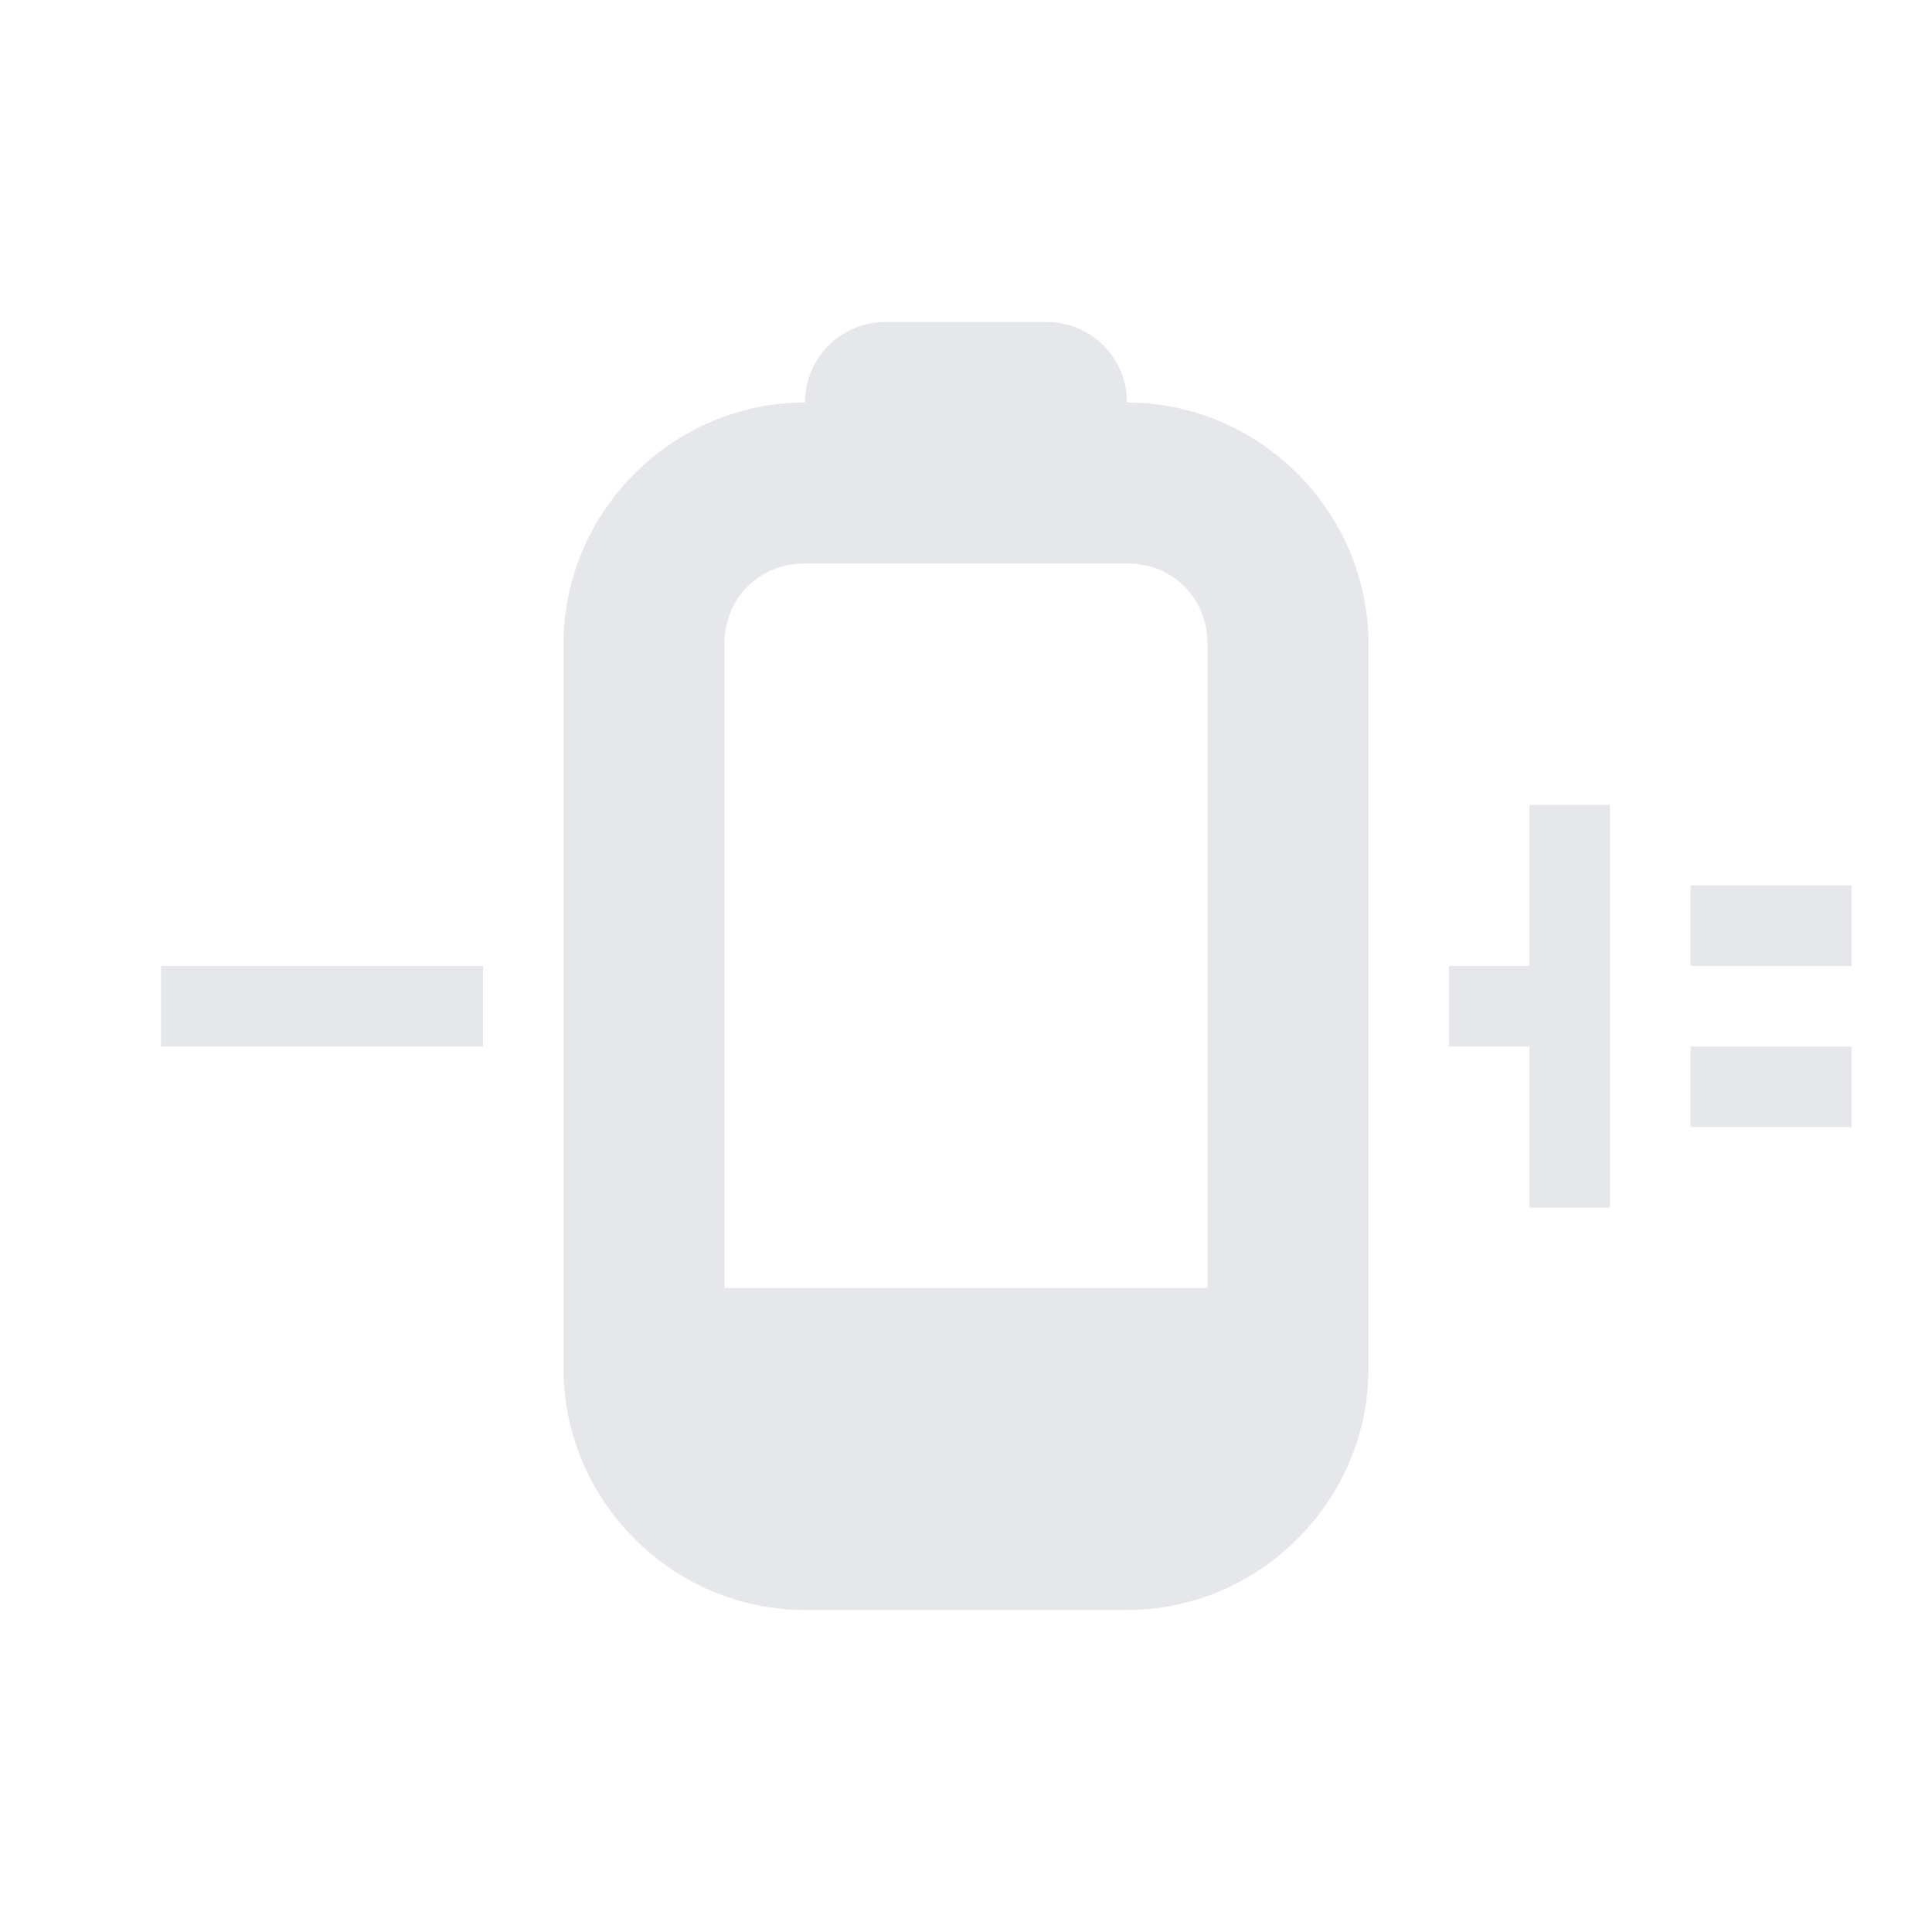
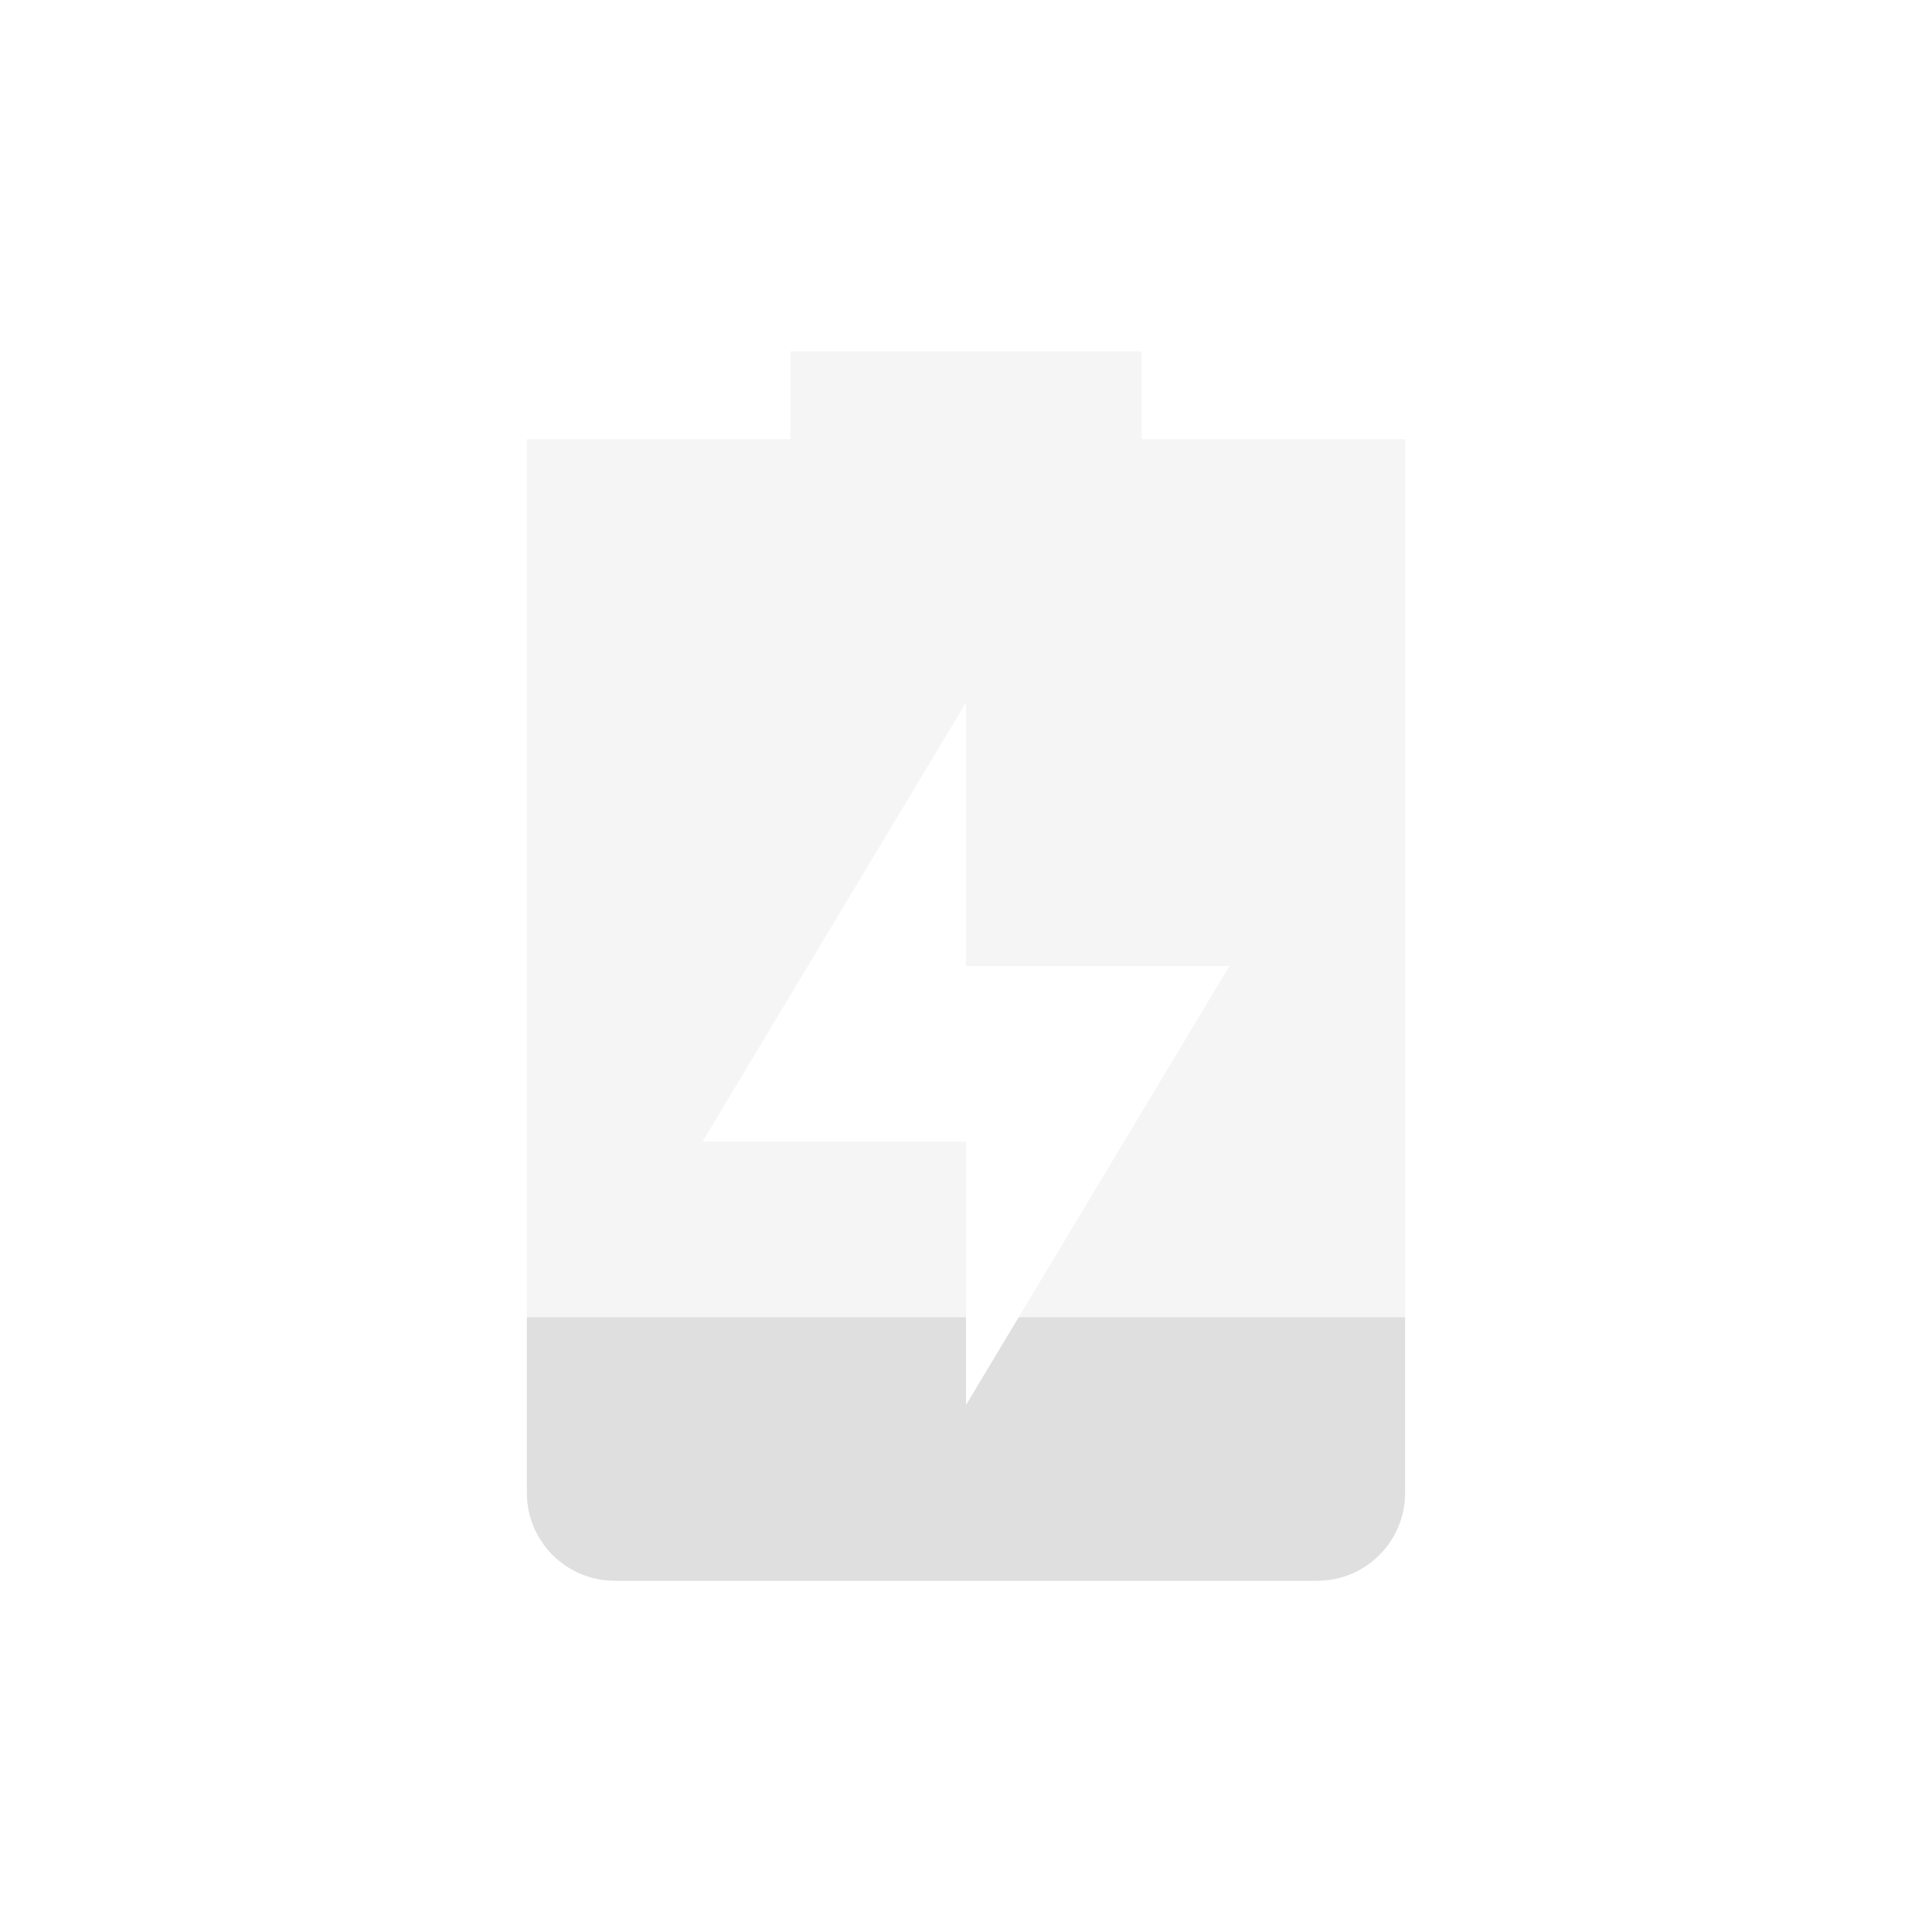
- <svg xmlns="http://www.w3.org/2000/svg" width="24" height="24" id="svg27665" version="1.1">
-   <defs id="defs27667" />
-   <g id="layer1" transform="translate(3316.417,-2092.719)">
-     <path style="color:#e1e1e1;fill:#d9dce1;fill-opacity:0.676;fill-rule:nonzero;stroke:none;stroke-width:1.2;marker:none;visibility:visible;display:inline;overflow:visible;enable-background:accumulate" d="M 11 4 C 10.446 4 10 4.446 10 5 C 8.355 5 7 6.355 7 8 L 7 17 C 7 18.645 8.355 20 10 20 L 14 20 C 15.645 20 17 18.645 17 17 L 17 8 C 17 6.355 15.645 5 14 5 C 14 4.446 13.554 4 13 4 L 11 4 z M 10 7 L 14 7 C 14.571 7 15 7.429 15 8 L 15 16 L 9 16 L 9 8 C 9 7.429 9.429 7 10 7 z M 19 10 L 19 12 L 18 12 L 18 13 L 19 13 L 19 15 L 20 15 L 20 10 L 19 10 z M 21 11 L 21 12 L 23 12 L 23 11 L 21 11 z M 2 12 L 2 13 L 6 13 L 6 12 L 2 12 z M 21 13 L 21 14 L 23 14 L 23 13 L 21 13 z " transform="translate(-3316.417,2092.719)" id="path2997" />
-   </g>
+ <svg xmlns="http://www.w3.org/2000/svg" width="22" height="22" version="1.1">
+   <defs>
+     <style id="current-color-scheme" type="text/css">
+    .ColorScheme-Text { color:#dfdfdf; } .ColorScheme-Highlight { color:#5294e2; }
+   </style>
+   </defs>
+   <path style="opacity:0.3;fill:currentColor" class="ColorScheme-Text" d="M 9,4 V 5 H 6 V 17 C 6,17.55 6.446,18 7,18 H 15 C 15.554,18 16,17.55 16,17 V 5 H 13 V 4 Z M 11,8 V 11 H 14 L 11,16 V 13 H 8 Z" />
+   <path style="fill:currentColor" class="ColorScheme-Text" d="M 6 15 L 6 17 C 6 17.55 6.446 18 7 18 L 15 18 C 15.554 18 16 17.55 16 17 L 16 15 L 11.6 15 L 11 16 L 11 15 L 6 15 z" />
</svg>
